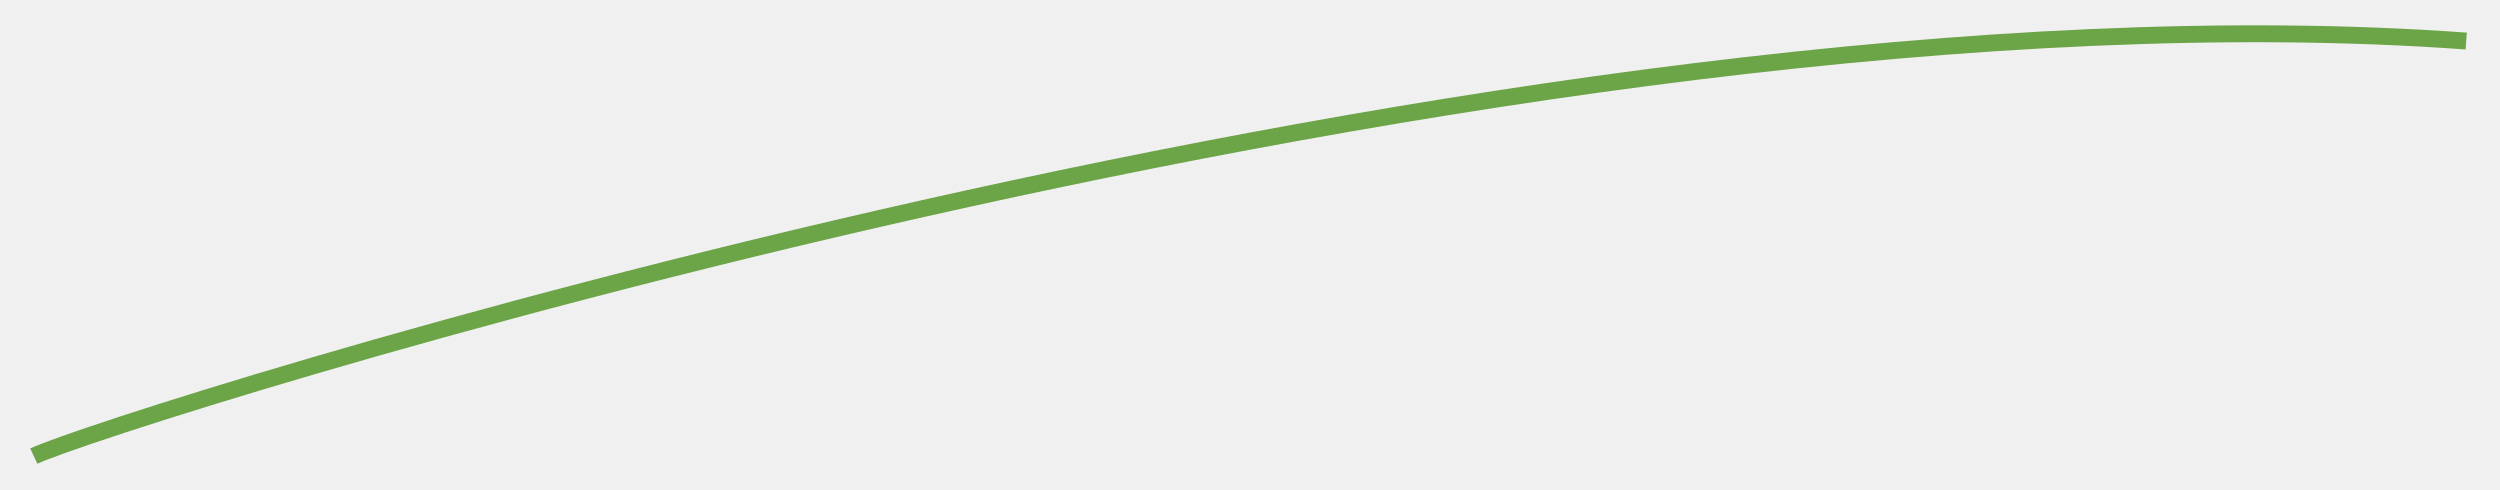
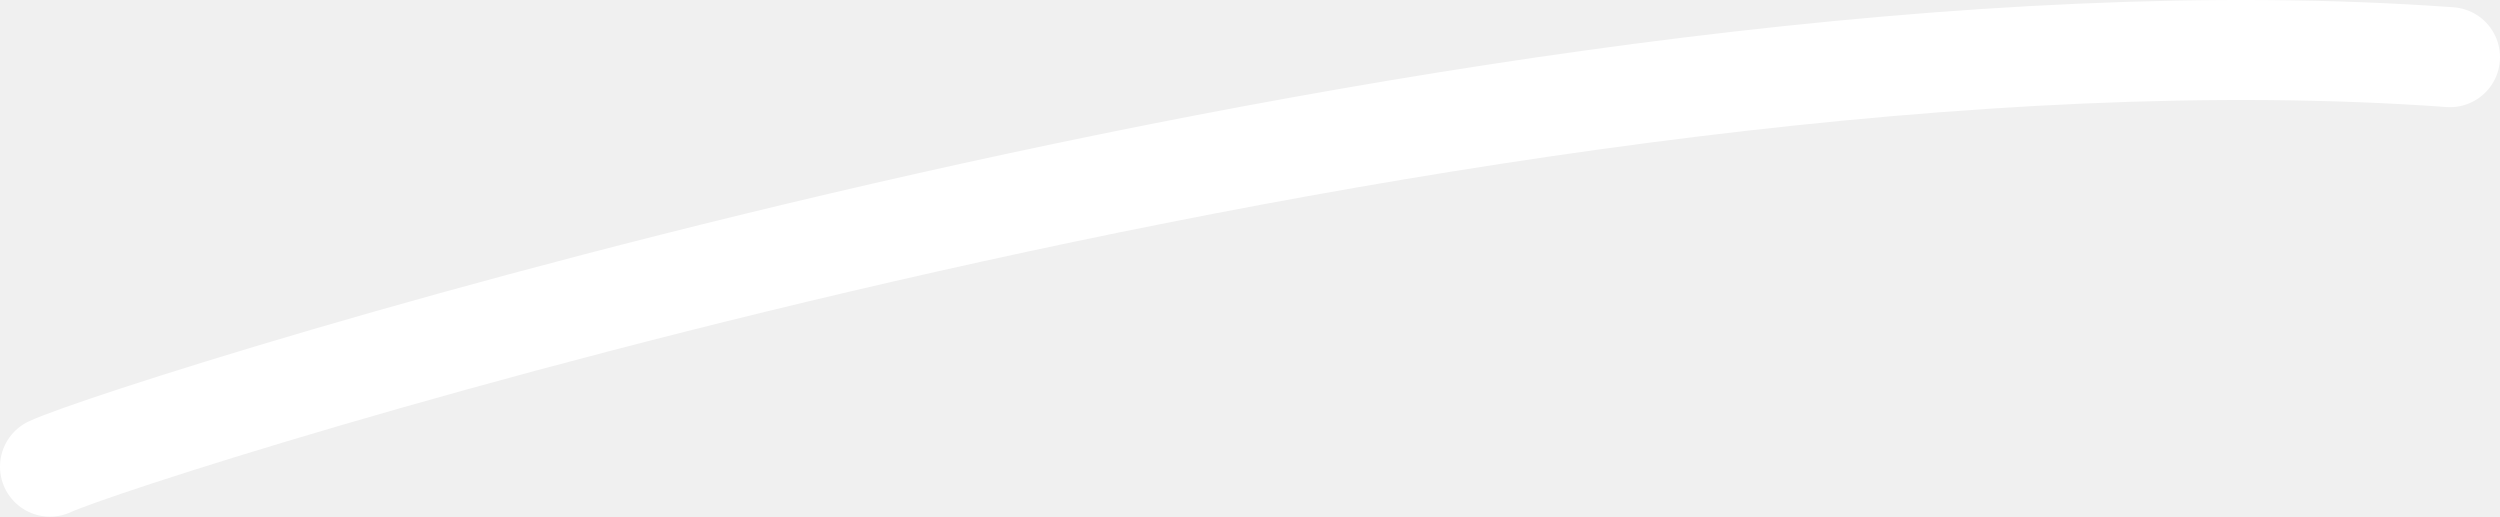
- <svg xmlns="http://www.w3.org/2000/svg" width="148" height="29" viewBox="0 0 148 29" fill="none">
-   <path d="M2 27C6.788 24.766 89.652 -1.665 146 2.43" stroke="#6CA448" strokeWidth="4" strokeLinecap="round" />
+ <svg xmlns="http://www.w3.org/2000/svg" width="150" height="31" viewBox="0 0 150 31" fill="none">
+   <path d="M3 28C7.788 25.766 90.652 -0.665 147 3.43" stroke="#fff" stroke-width="6" stroke-linecap="round" />
</svg>
